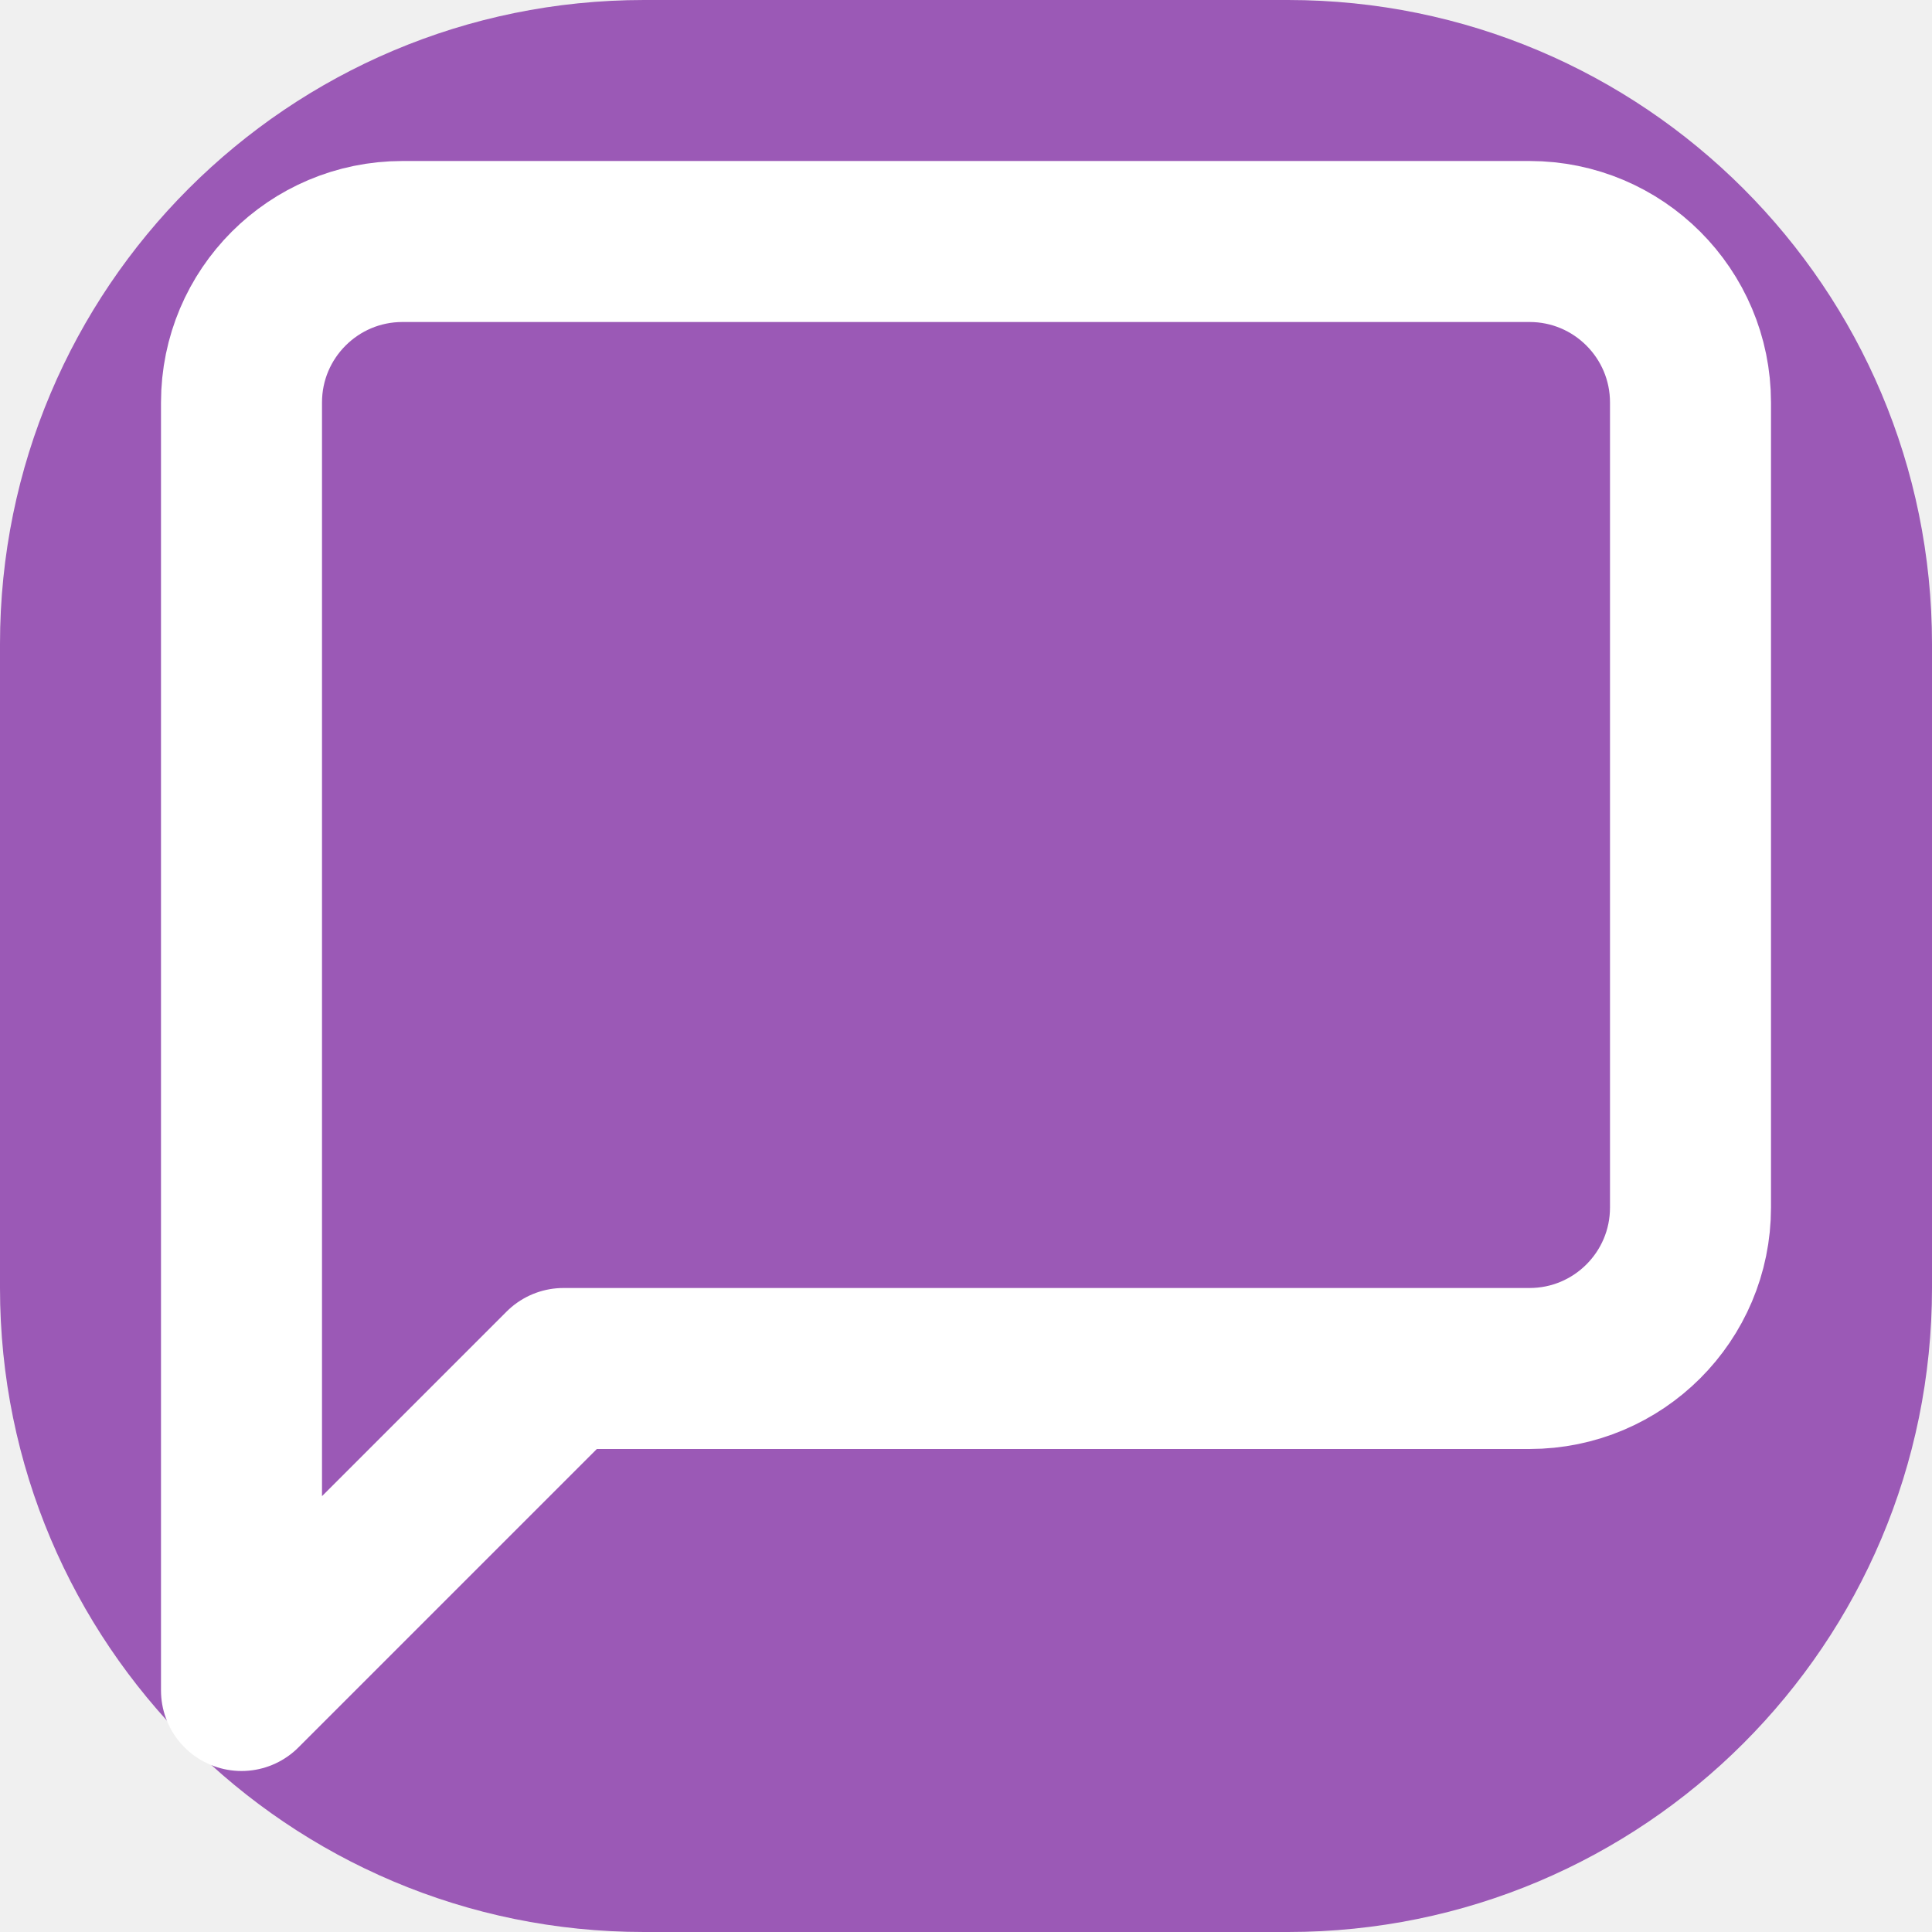
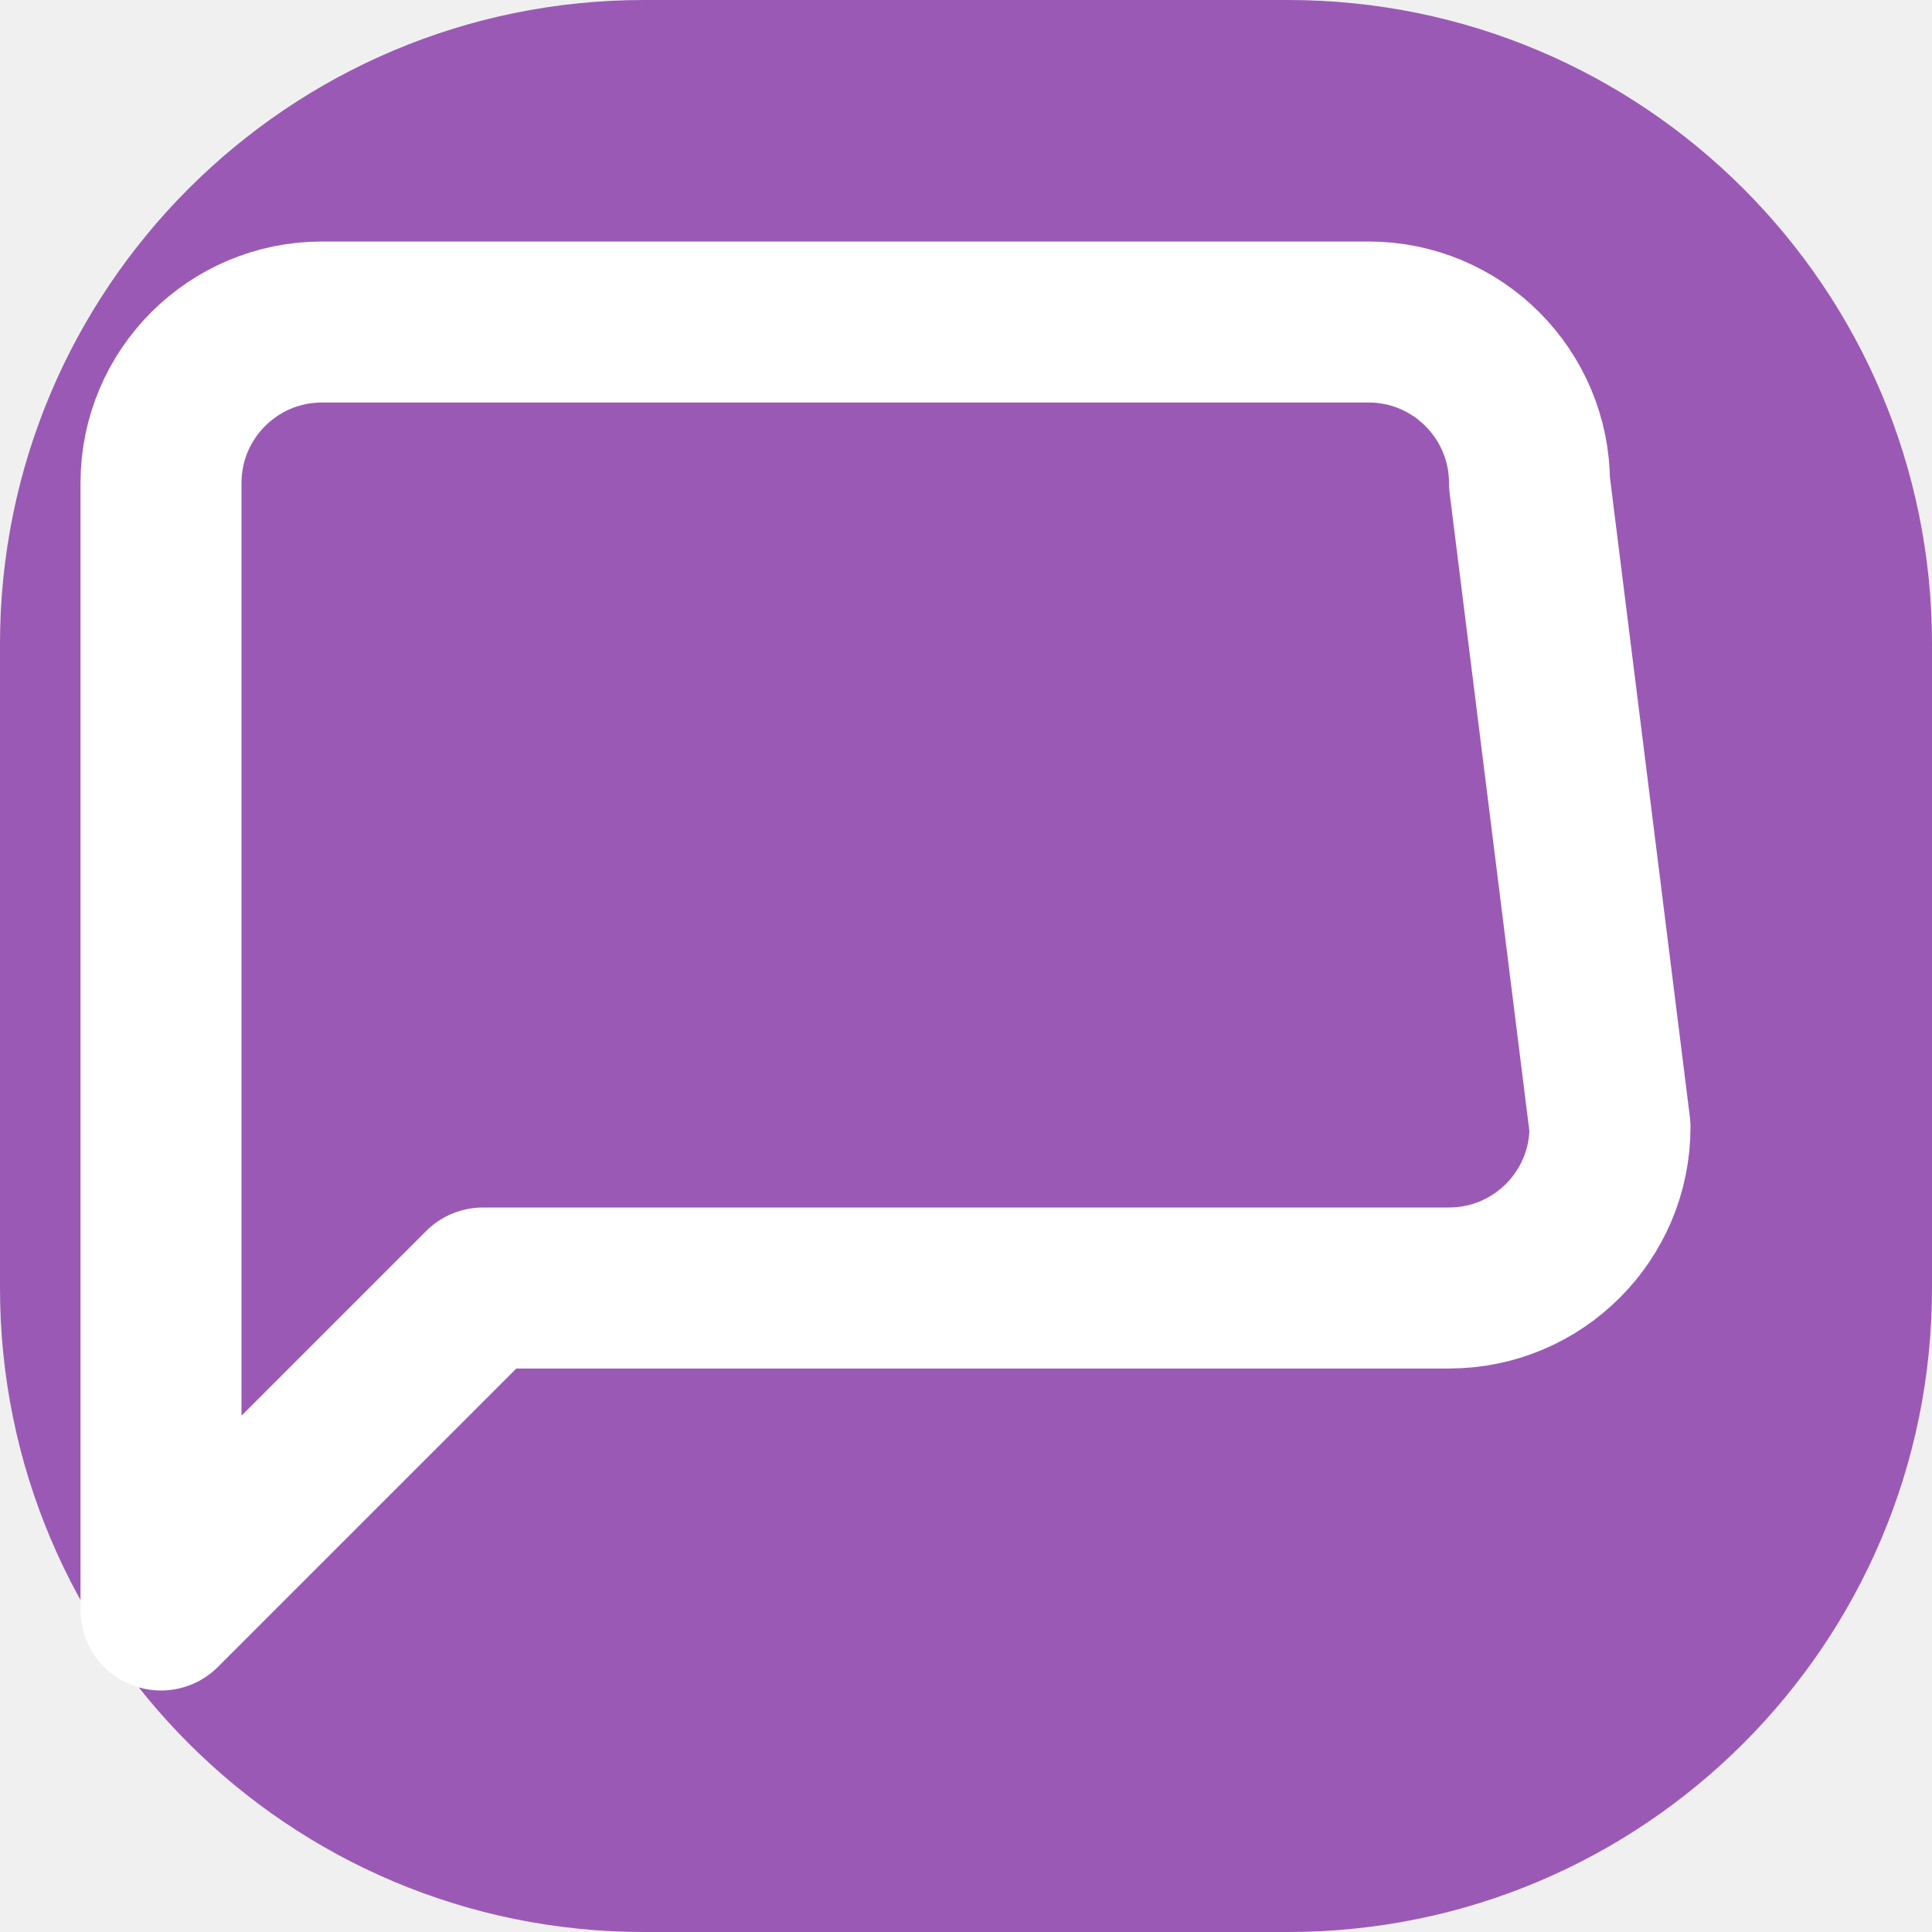
<svg xmlns="http://www.w3.org/2000/svg" width="24" height="24" viewBox="0 0 24 24">
  <rect width="24" height="24" rx="8" fill="#9B59B6" />
-   <path d="M21 15a2 2 0 01-2 2H7l-4 4V5a2 2 0 012-2h14a2 2 0 012 2z" fill="none" stroke="white" stroke-width="2" stroke-linecap="round" stroke-linejoin="round" />
+   <path d="M20 14a2 2 0 01-2 2H6l-4 4V6a2 2 0 012-2h13a2 2 0 012 2z" fill="none" stroke="white" stroke-width="2" stroke-linecap="round" stroke-linejoin="round" />
</svg>
